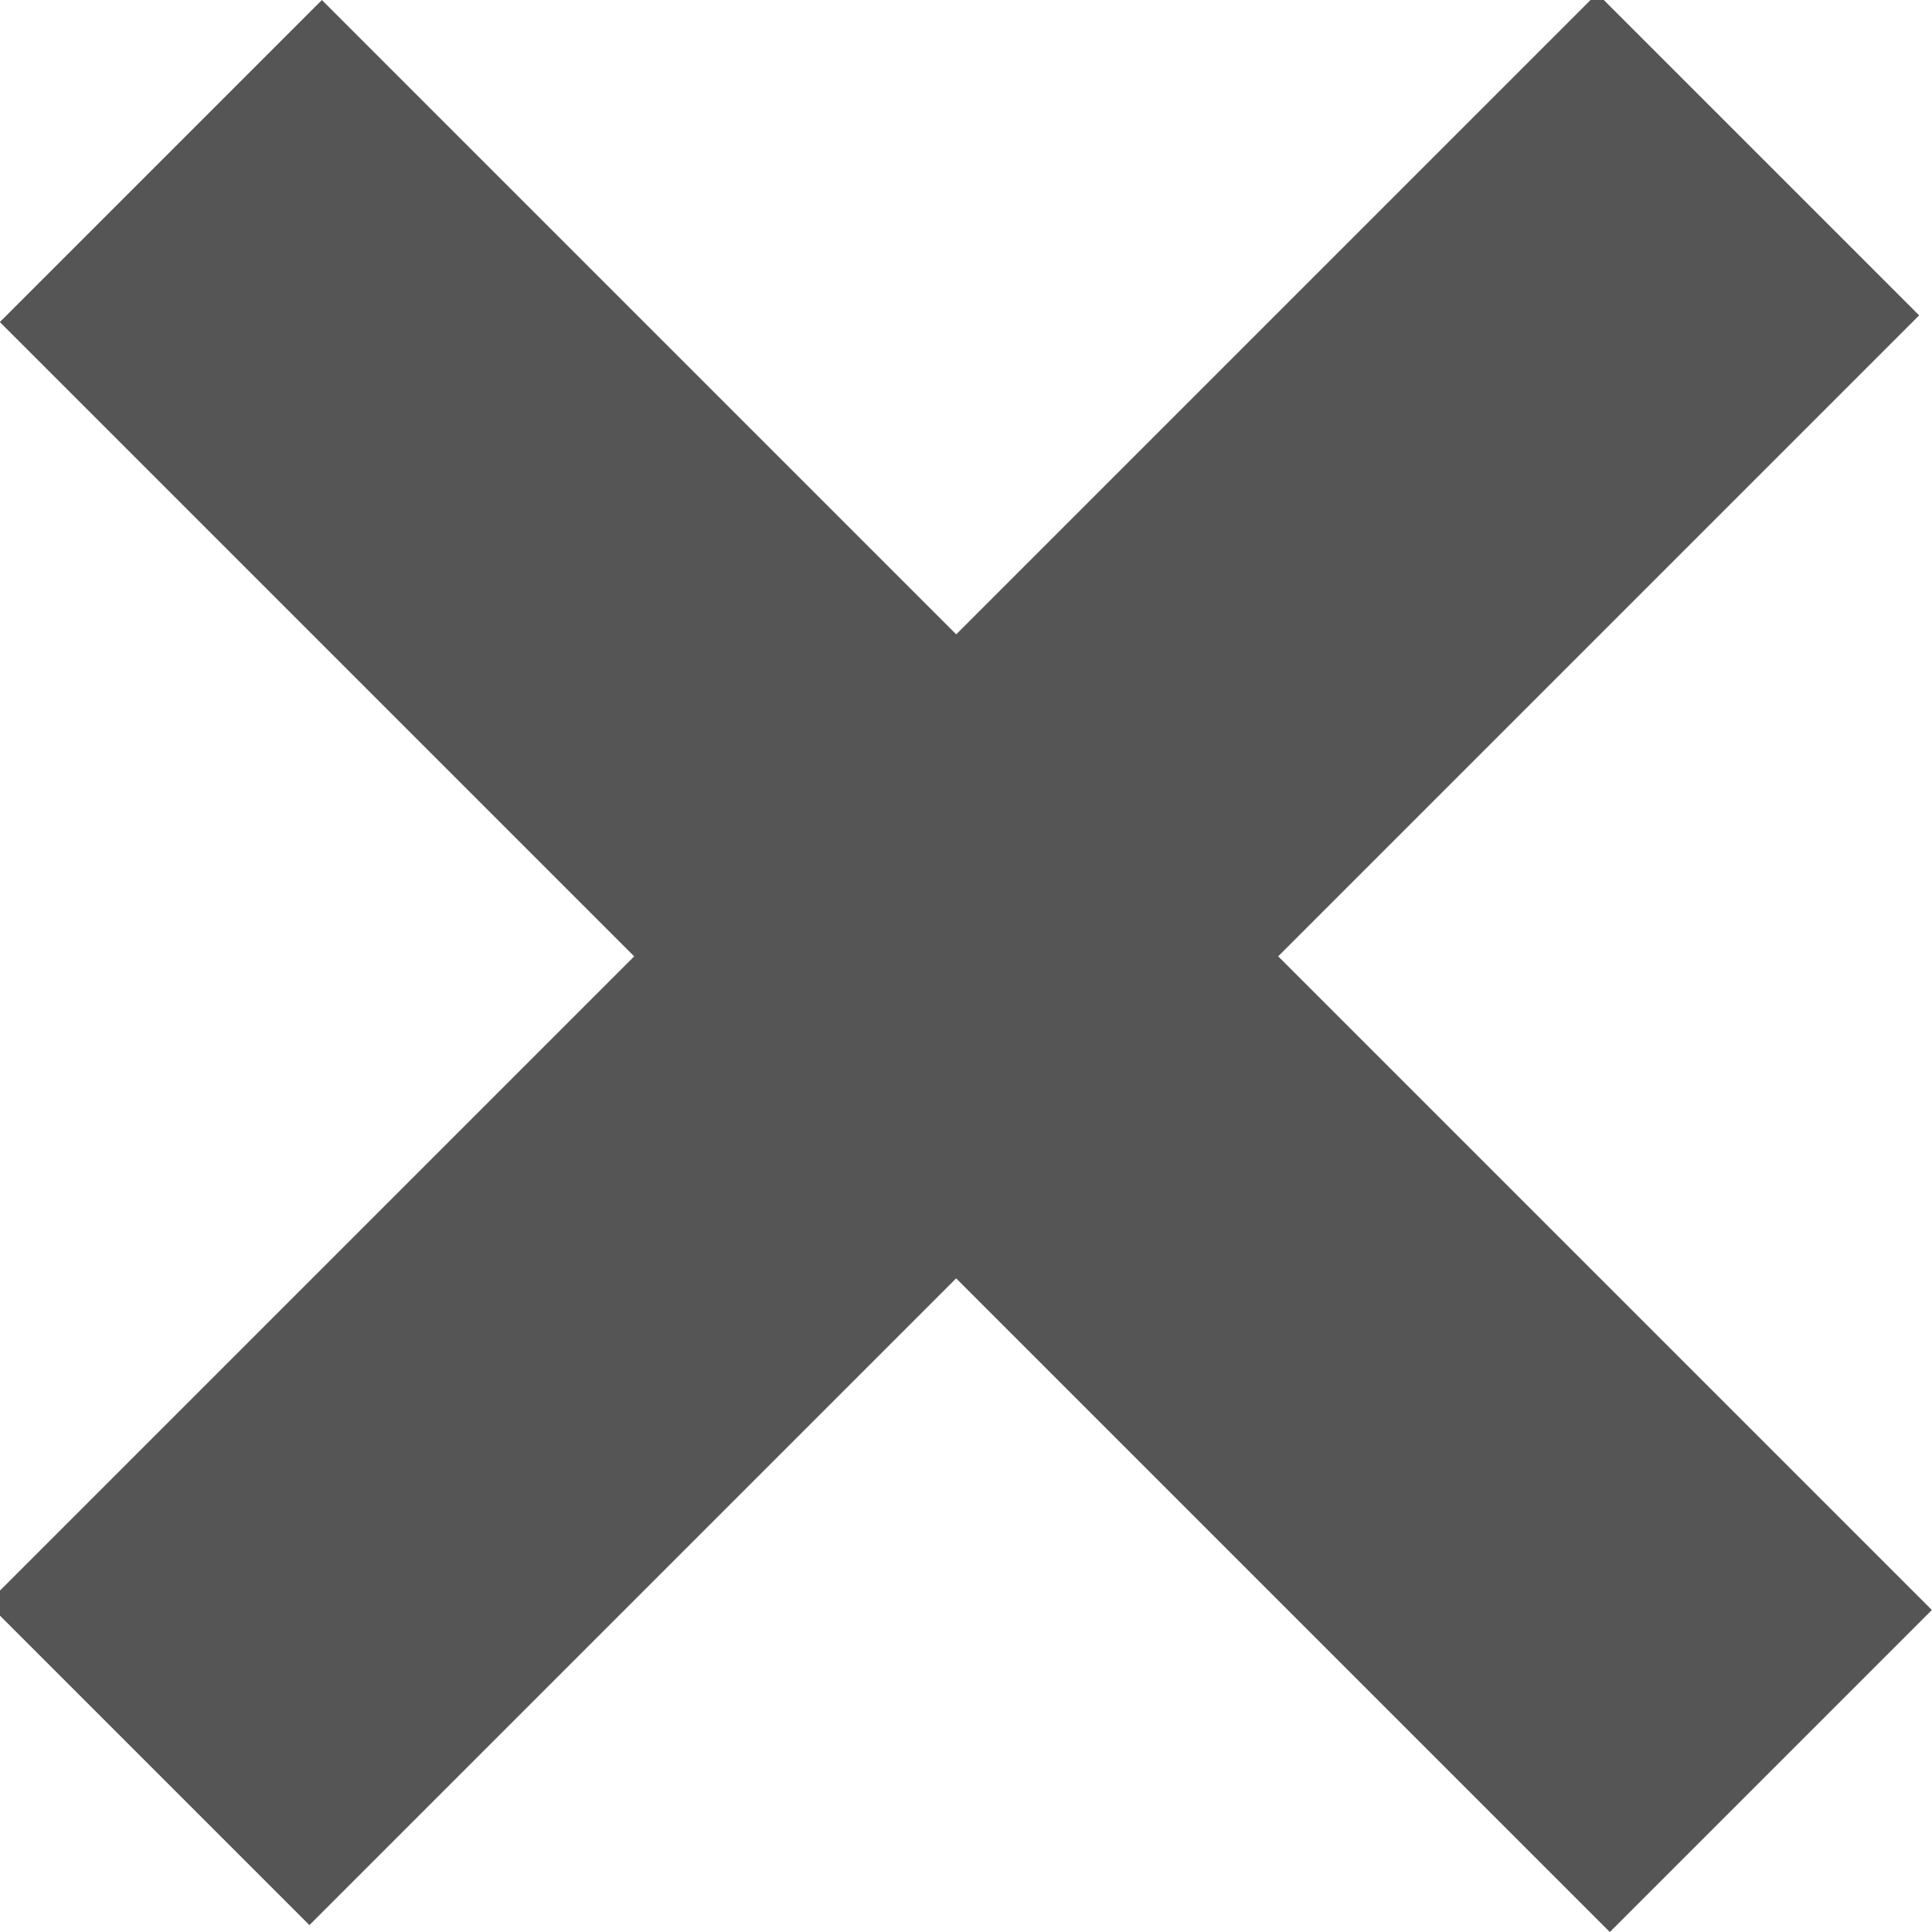
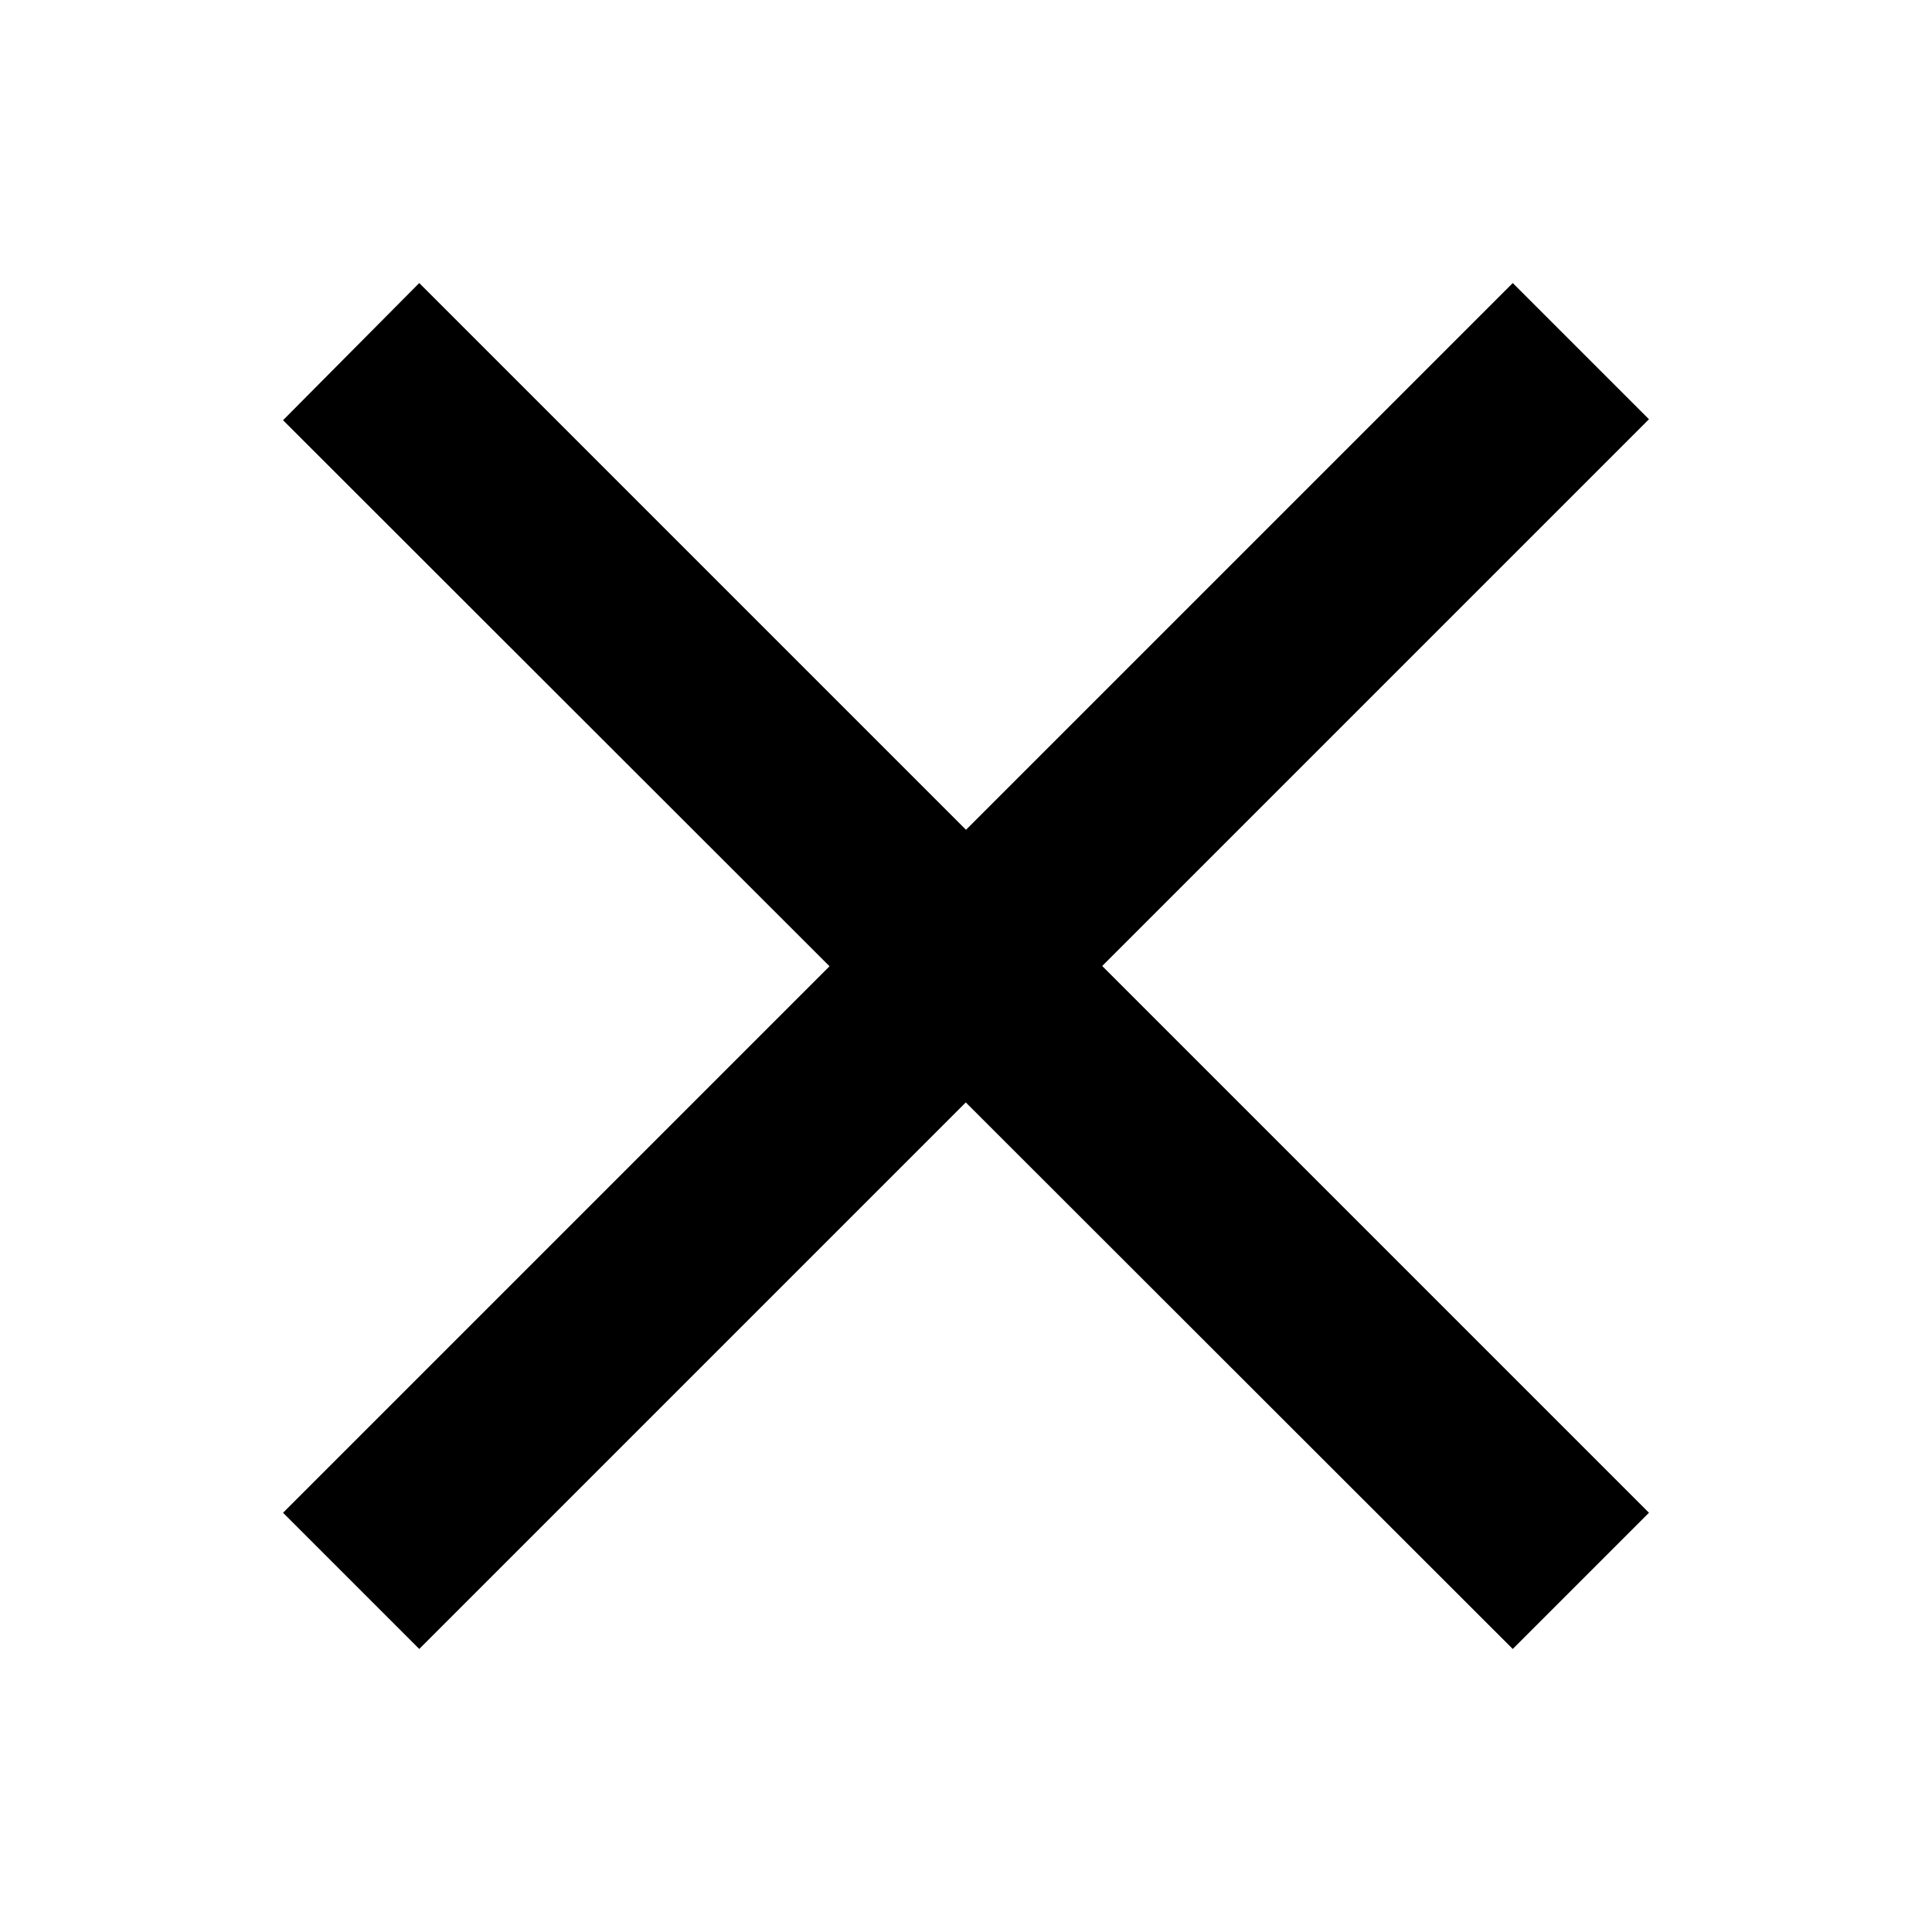
- <svg xmlns="http://www.w3.org/2000/svg" width="13.592" height="13.592">
-   <g transform="translate(-578.659 -309.301)" fill="#555">
-     <rect width="3.204" height="16.018" x="188.862" y="629.484" transform="rotate(-45)" />
-     <rect width="3.204" height="16.018" x="-639.095" y="182.455" transform="matrix(-.707 -.707 .707 -.707 0 0)" />
-   </g>
+ <svg xmlns="http://www.w3.org/2000/svg" width="20" height="20" viewBox="0 0 20 20">
+   <path d="M4.34 2.93l12.73 12.73-1.41 1.41L2.93 4.35z" />
+   <path d="M17.07 4.34L4.34 17.07l-1.41-1.41L15.66 2.93z" />
</svg>
